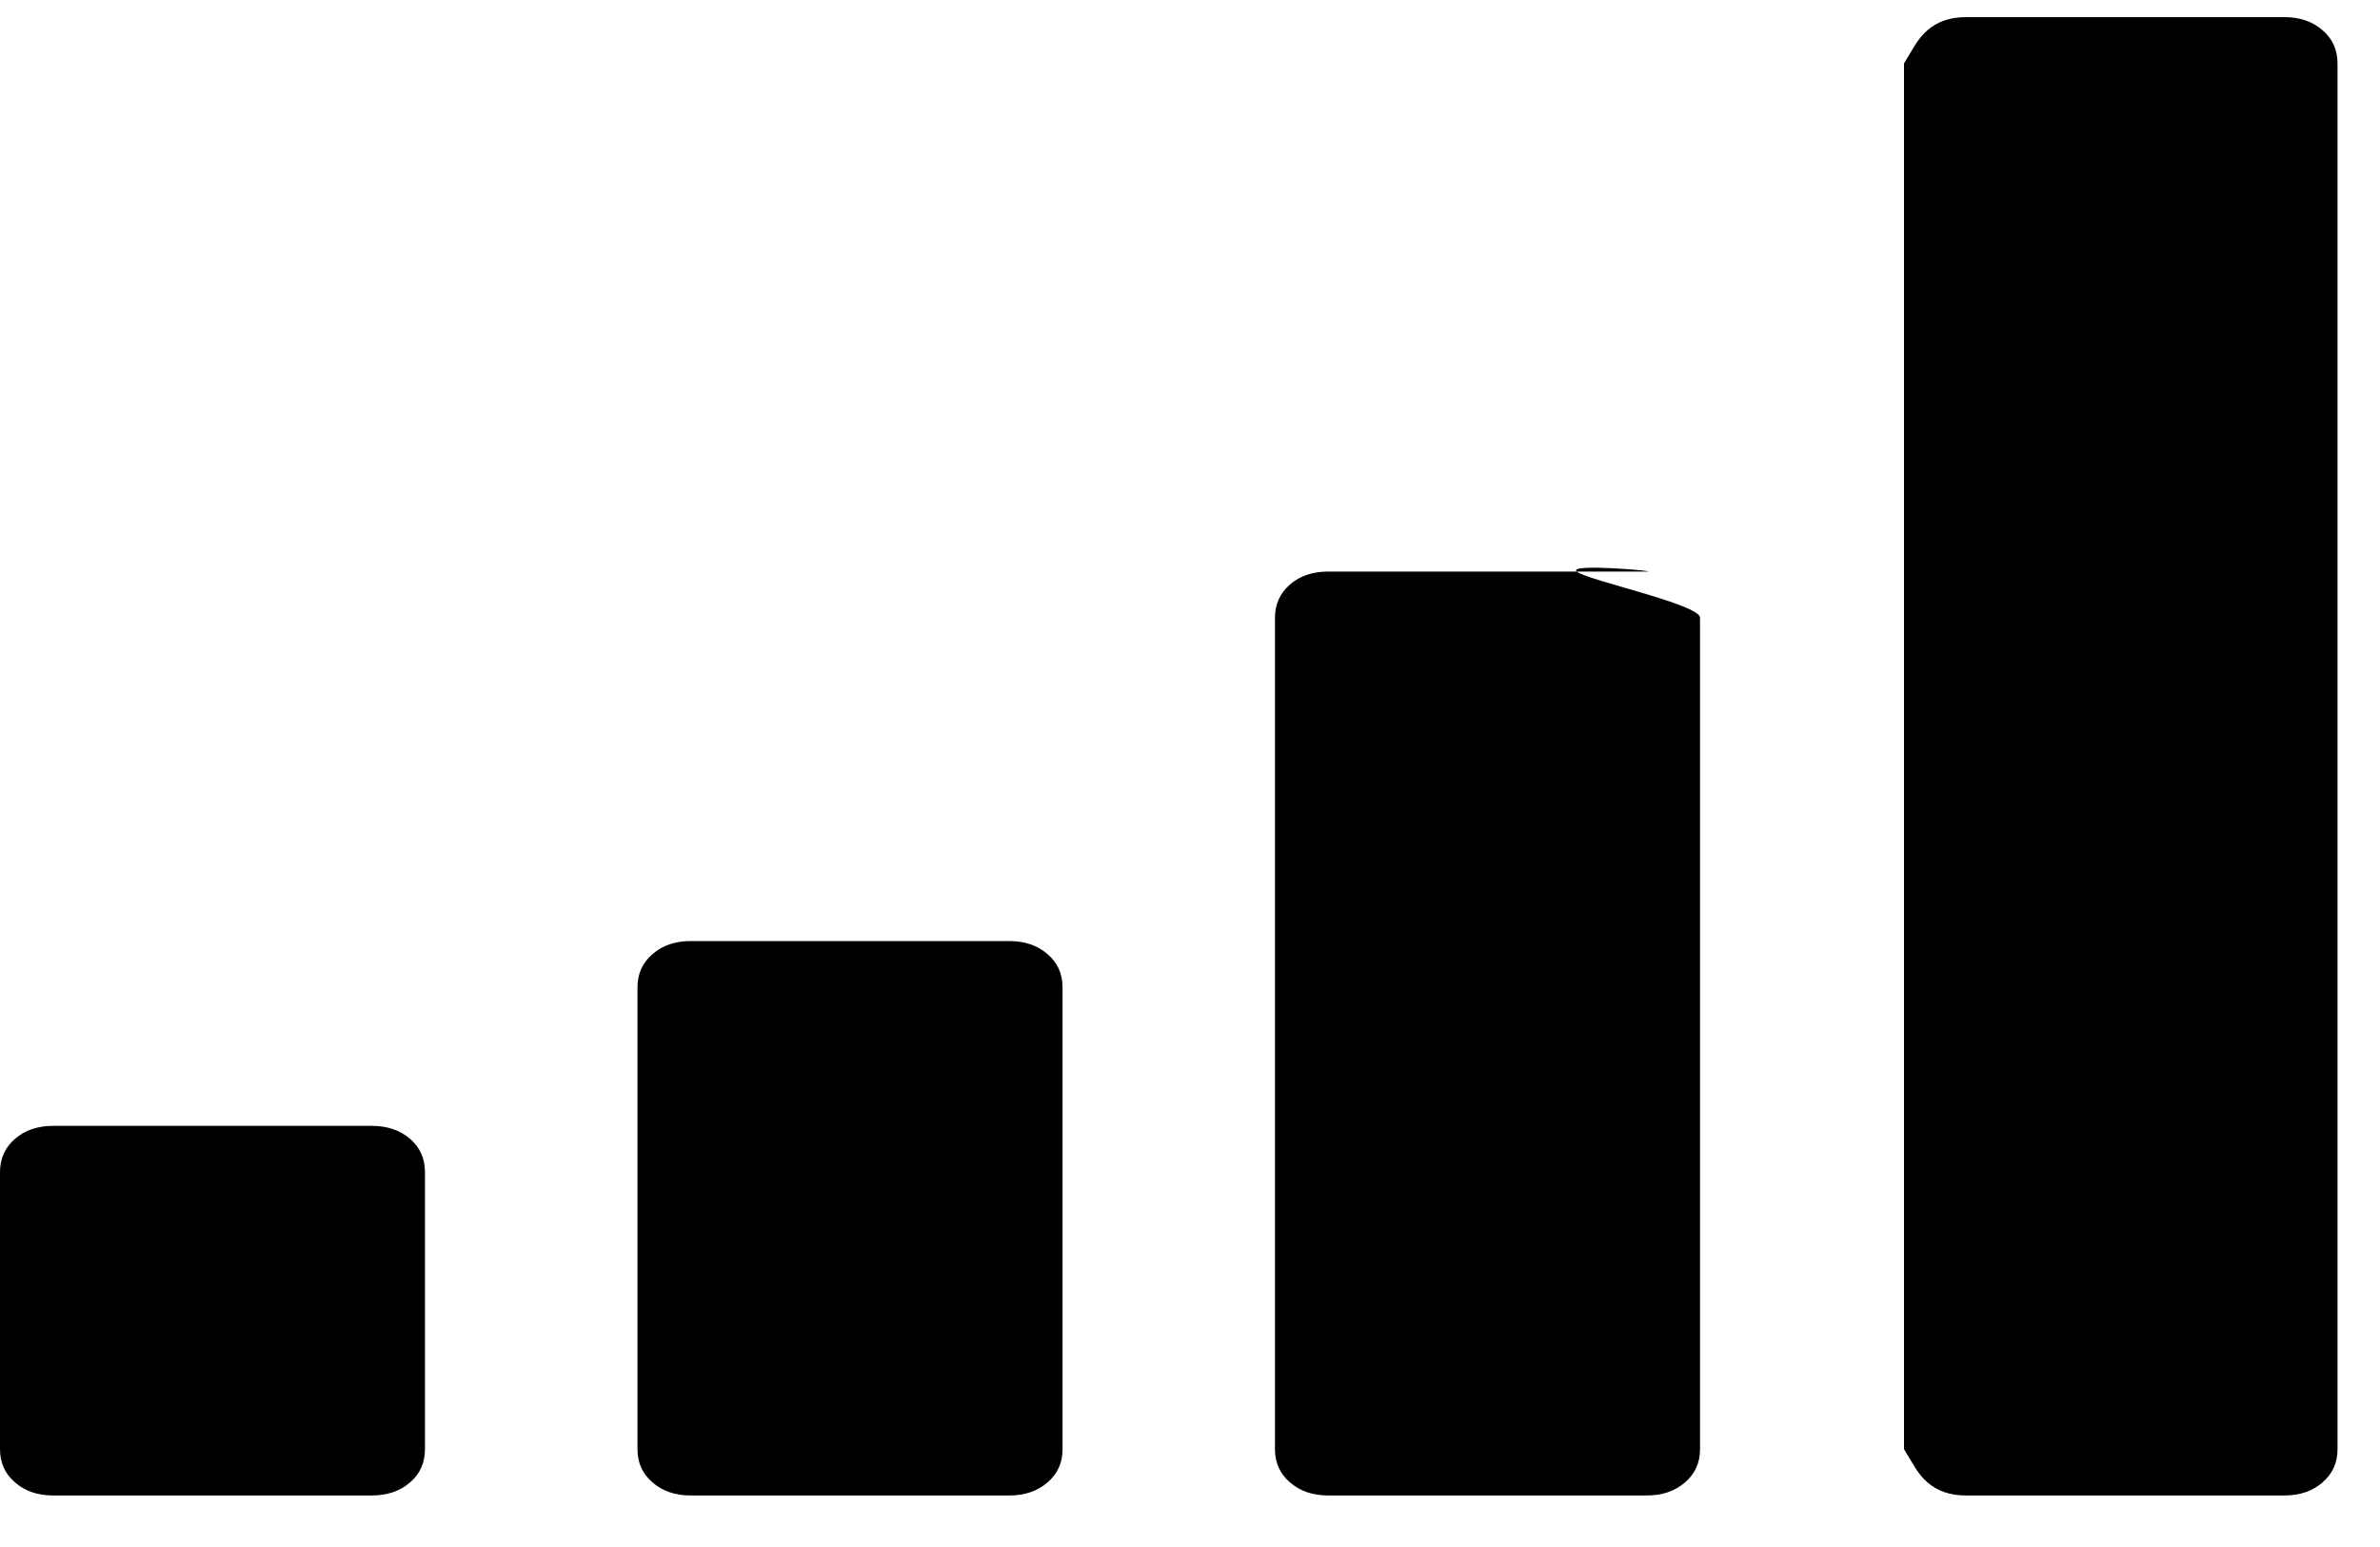
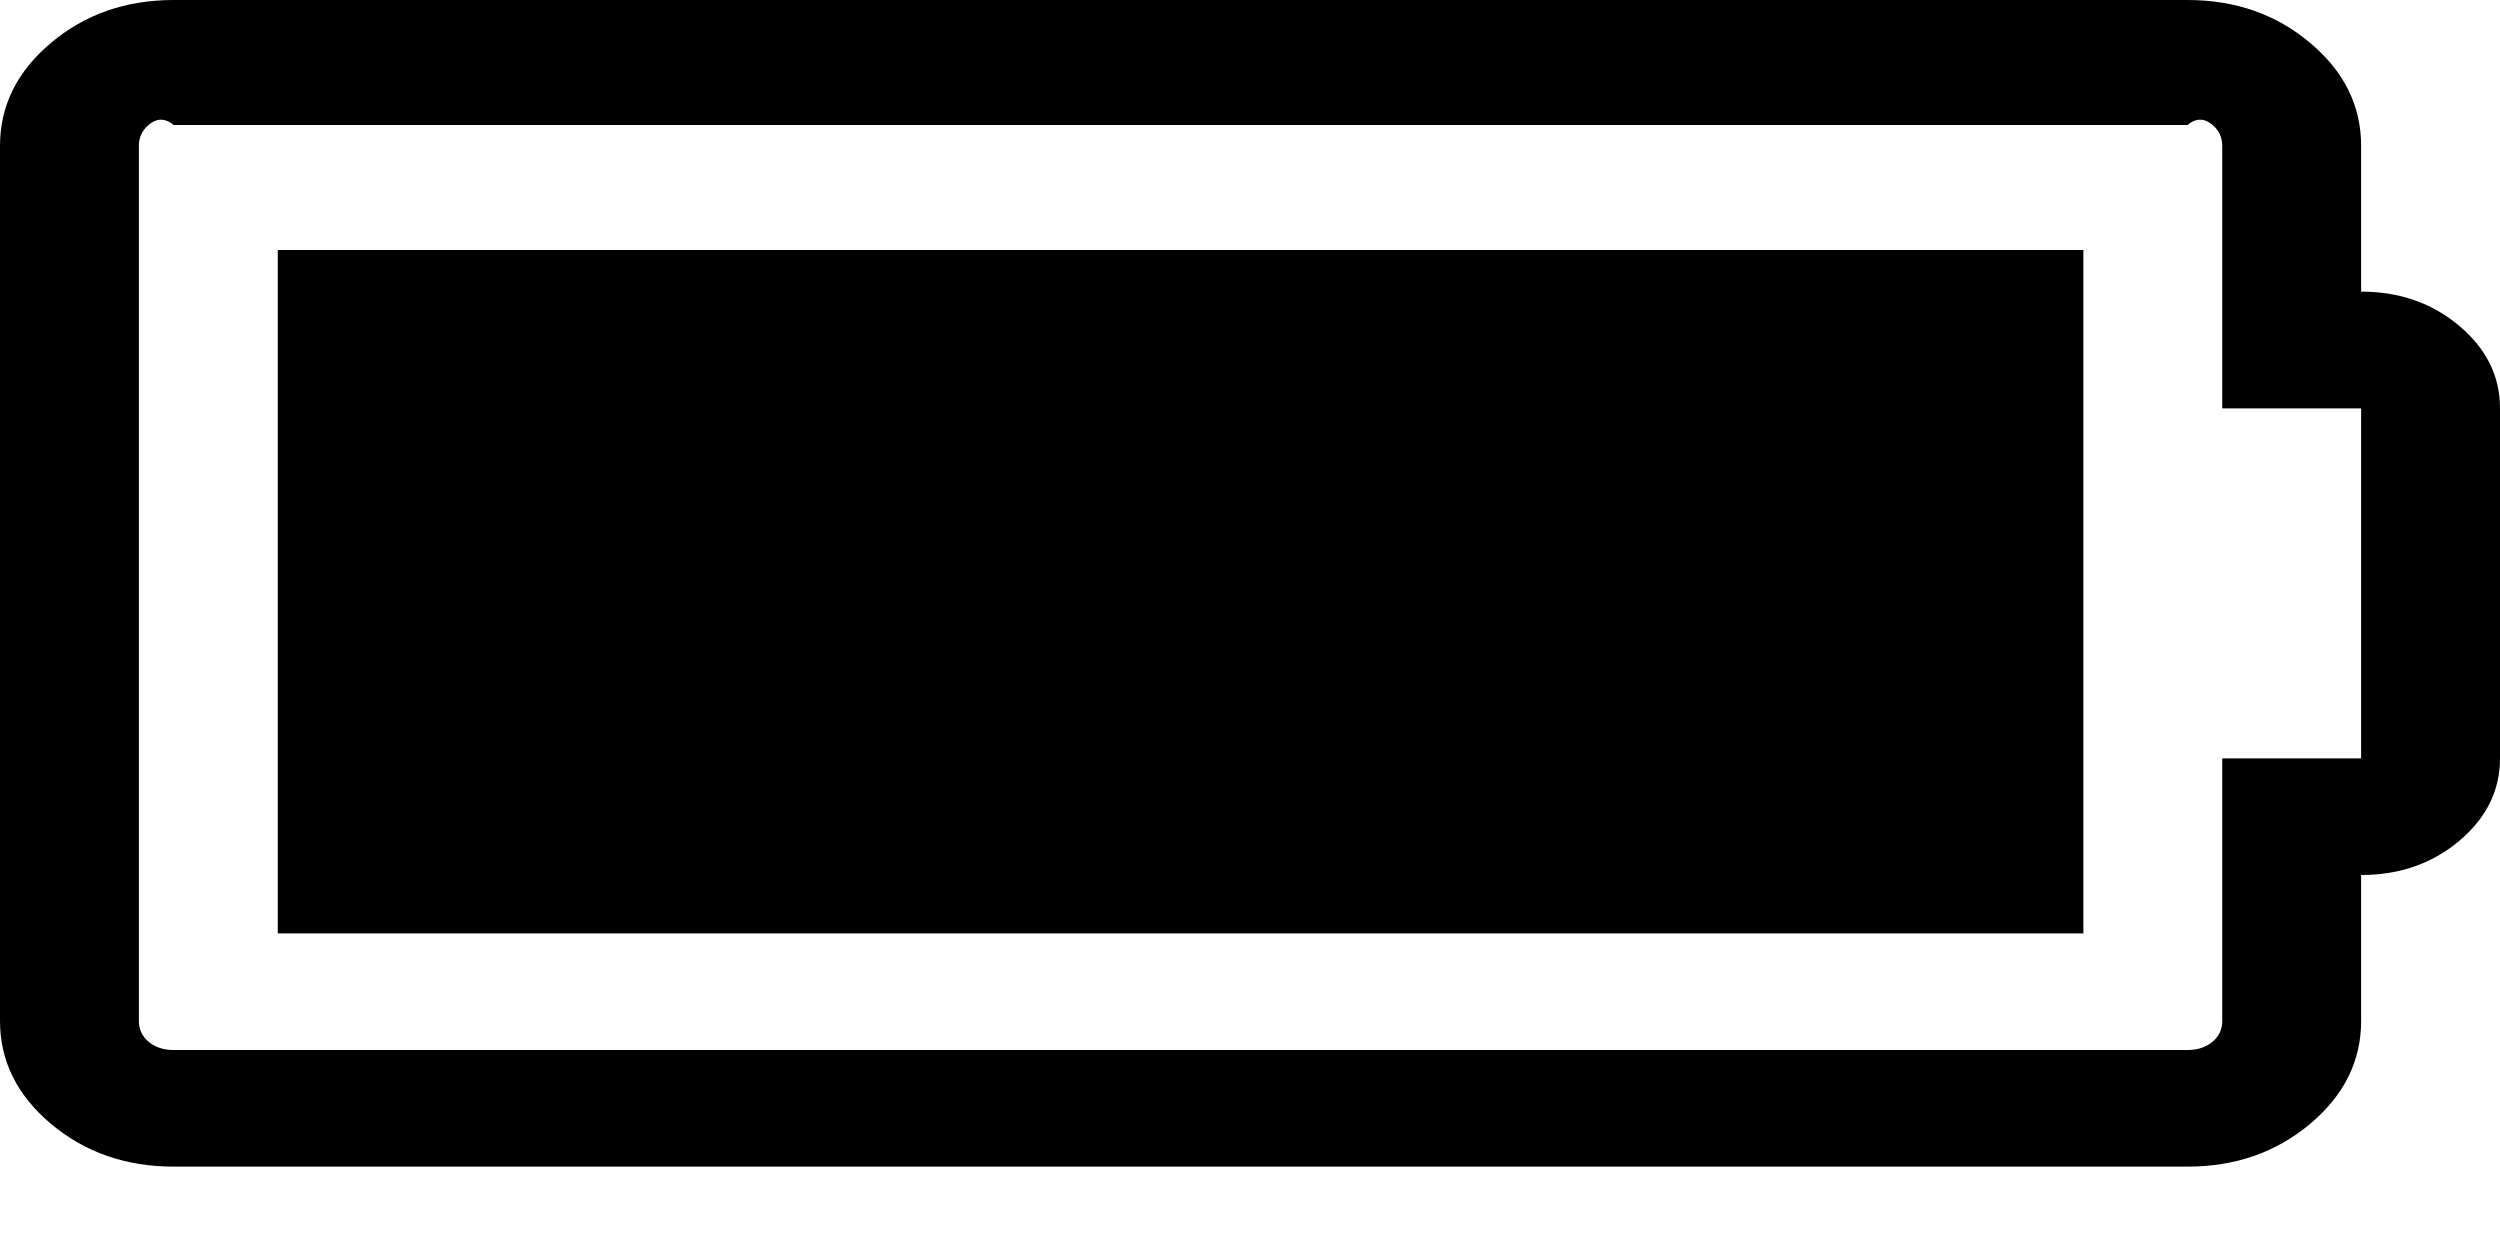
- <svg xmlns="http://www.w3.org/2000/svg" version="1.1" width="20px" height="13px">
-   <g transform="matrix(1 0 0 1 -279 -3 )">
-     <path d="M 3.446 9.57  C 3.53 9.643  3.571 9.736  3.571 9.849  L 3.571 12.178  C 3.571 12.292  3.53 12.385  3.446 12.457  C 3.362 12.53  3.255 12.567  3.125 12.567  L 0.446 12.567  C 0.316 12.567  0.209 12.53  0.126 12.457  C 0.042 12.385  0 12.292  0 12.178  L 0 9.849  C 0 9.736  0.042 9.643  0.126 9.57  C 0.209 9.498  0.316 9.461  0.446 9.461  L 3.125 9.461  C 3.255 9.461  3.362 9.498  3.446 9.57  Z M 8.803 8.018  C 8.887 8.09  8.929 8.183  8.929 8.297  L 8.929 12.178  C 8.929 12.292  8.887 12.385  8.803 12.457  C 8.719 12.53  8.612 12.567  8.482 12.567  L 5.804 12.567  C 5.673 12.567  5.566 12.53  5.483 12.457  C 5.399 12.385  5.357 12.292  5.357 12.178  L 5.357 8.297  C 5.357 8.183  5.399 8.09  5.483 8.018  C 5.566 7.945  5.673 7.908  5.804 7.908  L 8.482 7.908  C 8.612 7.908  8.719 7.945  8.803 8.018  Z M 13.25 4.803  C 13.334 4.876  14.286 5.078  14.286 5.191  L 14.286 12.178  C 14.286 12.292  14.244 12.385  14.16 12.457  C 14.076 12.53  13.969 12.567  13.839 12.567  L 11.161 12.567  C 11.031 12.567  10.924 12.53  10.84 12.457  C 10.756 12.385  10.714 12.292  10.714 12.178  L 10.714 5.191  C 10.714 5.078  10.756 4.985  10.84 4.912  C 10.924 4.839  11.031 4.803  11.161 4.803  L 13.839 4.803  C 13.969 4.803  13.166 4.73  13.25 4.803  Z M 19.517 0.254  C 19.601 0.326  19.643 0.419  19.643 0.533  L 19.643 12.178  C 19.643 12.292  19.601 12.385  19.517 12.457  C 19.434 12.53  19.327 12.567  19.196 12.567  L 16.518 12.567  C 16.388 12.567  16.281 12.53  16.197 12.457  C 16.113 12.385  16.071 12.292  16 12.178  L 16 0.533  C 16.071 0.419  16.113 0.326  16.197 0.254  C 16.281 0.181  16.388 0.144  16.518 0.144  L 19.196 0.144  C 19.327 0.144  19.434 0.181  19.517 0.254  Z " fill-rule="nonzero" fill="#000000" stroke="none" transform="matrix(1 0 0 1 279 3 )" />
+ <svg xmlns="http://www.w3.org/2000/svg" version="1.1" width="20px" height="10px">
+   <g transform="matrix(1 0 0 1 -336 -5 )">
+     <path d="M 2.222 2  L 16.667 2  L 16.667 7.467  L 2.222 7.467  L 2.222 2  Z M 17.778 8.167  L 17.778 6.067  L 18.889 6.067  L 18.889 3.267  L 17.778 3.267  L 17.778 1.167  C 17.778 1.099  17.752 1.043  17.7 0.999  C 17.648 0.955  17.581 0.933  17.5 1  L 1.389 1  C 1.308 0.933  1.241 0.955  1.189 0.999  C 1.137 1.043  1.111 1.099  1.111 1.167  L 1.111 8.167  C 1.111 8.235  1.137 8.291  1.189 8.334  C 1.241 8.378  1.308 8.4  1.389 8.4  L 17.5 8.4  C 17.581 8.4  17.648 8.378  17.7 8.334  C 17.752 8.291  17.778 8.235  17.778 8.167  Z M 19.674 2.607  C 19.891 2.789  20 3.009  20 3.267  L 20 6.067  C 20 6.324  19.891 6.544  19.674 6.727  C 19.457 6.909  19.196 7  18.889 7  L 18.889 8.167  C 18.889 8.488  18.753 8.762  18.481 8.991  C 18.209 9.219  17.882 9.333  17.5 9.333  L 1.389 9.333  C 1.007 9.333  0.68 9.219  0.408 8.991  C 0.136 8.762  0 8.488  0 8.167  L 0 1.167  C 0 0.846  0.136 0.571  0.408 0.343  C 0.68 0.114  1.007 0  1.389 0  L 17.5 0  C 17.882 0  18.209 0.114  18.481 0.343  C 18.753 0.571  18.889 0.846  18.889 1.167  L 18.889 2.333  C 19.196 2.333  19.457 2.424  19.674 2.607  Z " fill-rule="nonzero" fill="#000000" stroke="none" transform="matrix(1 0 0 1 336 5 )" />
  </g>
</svg>
